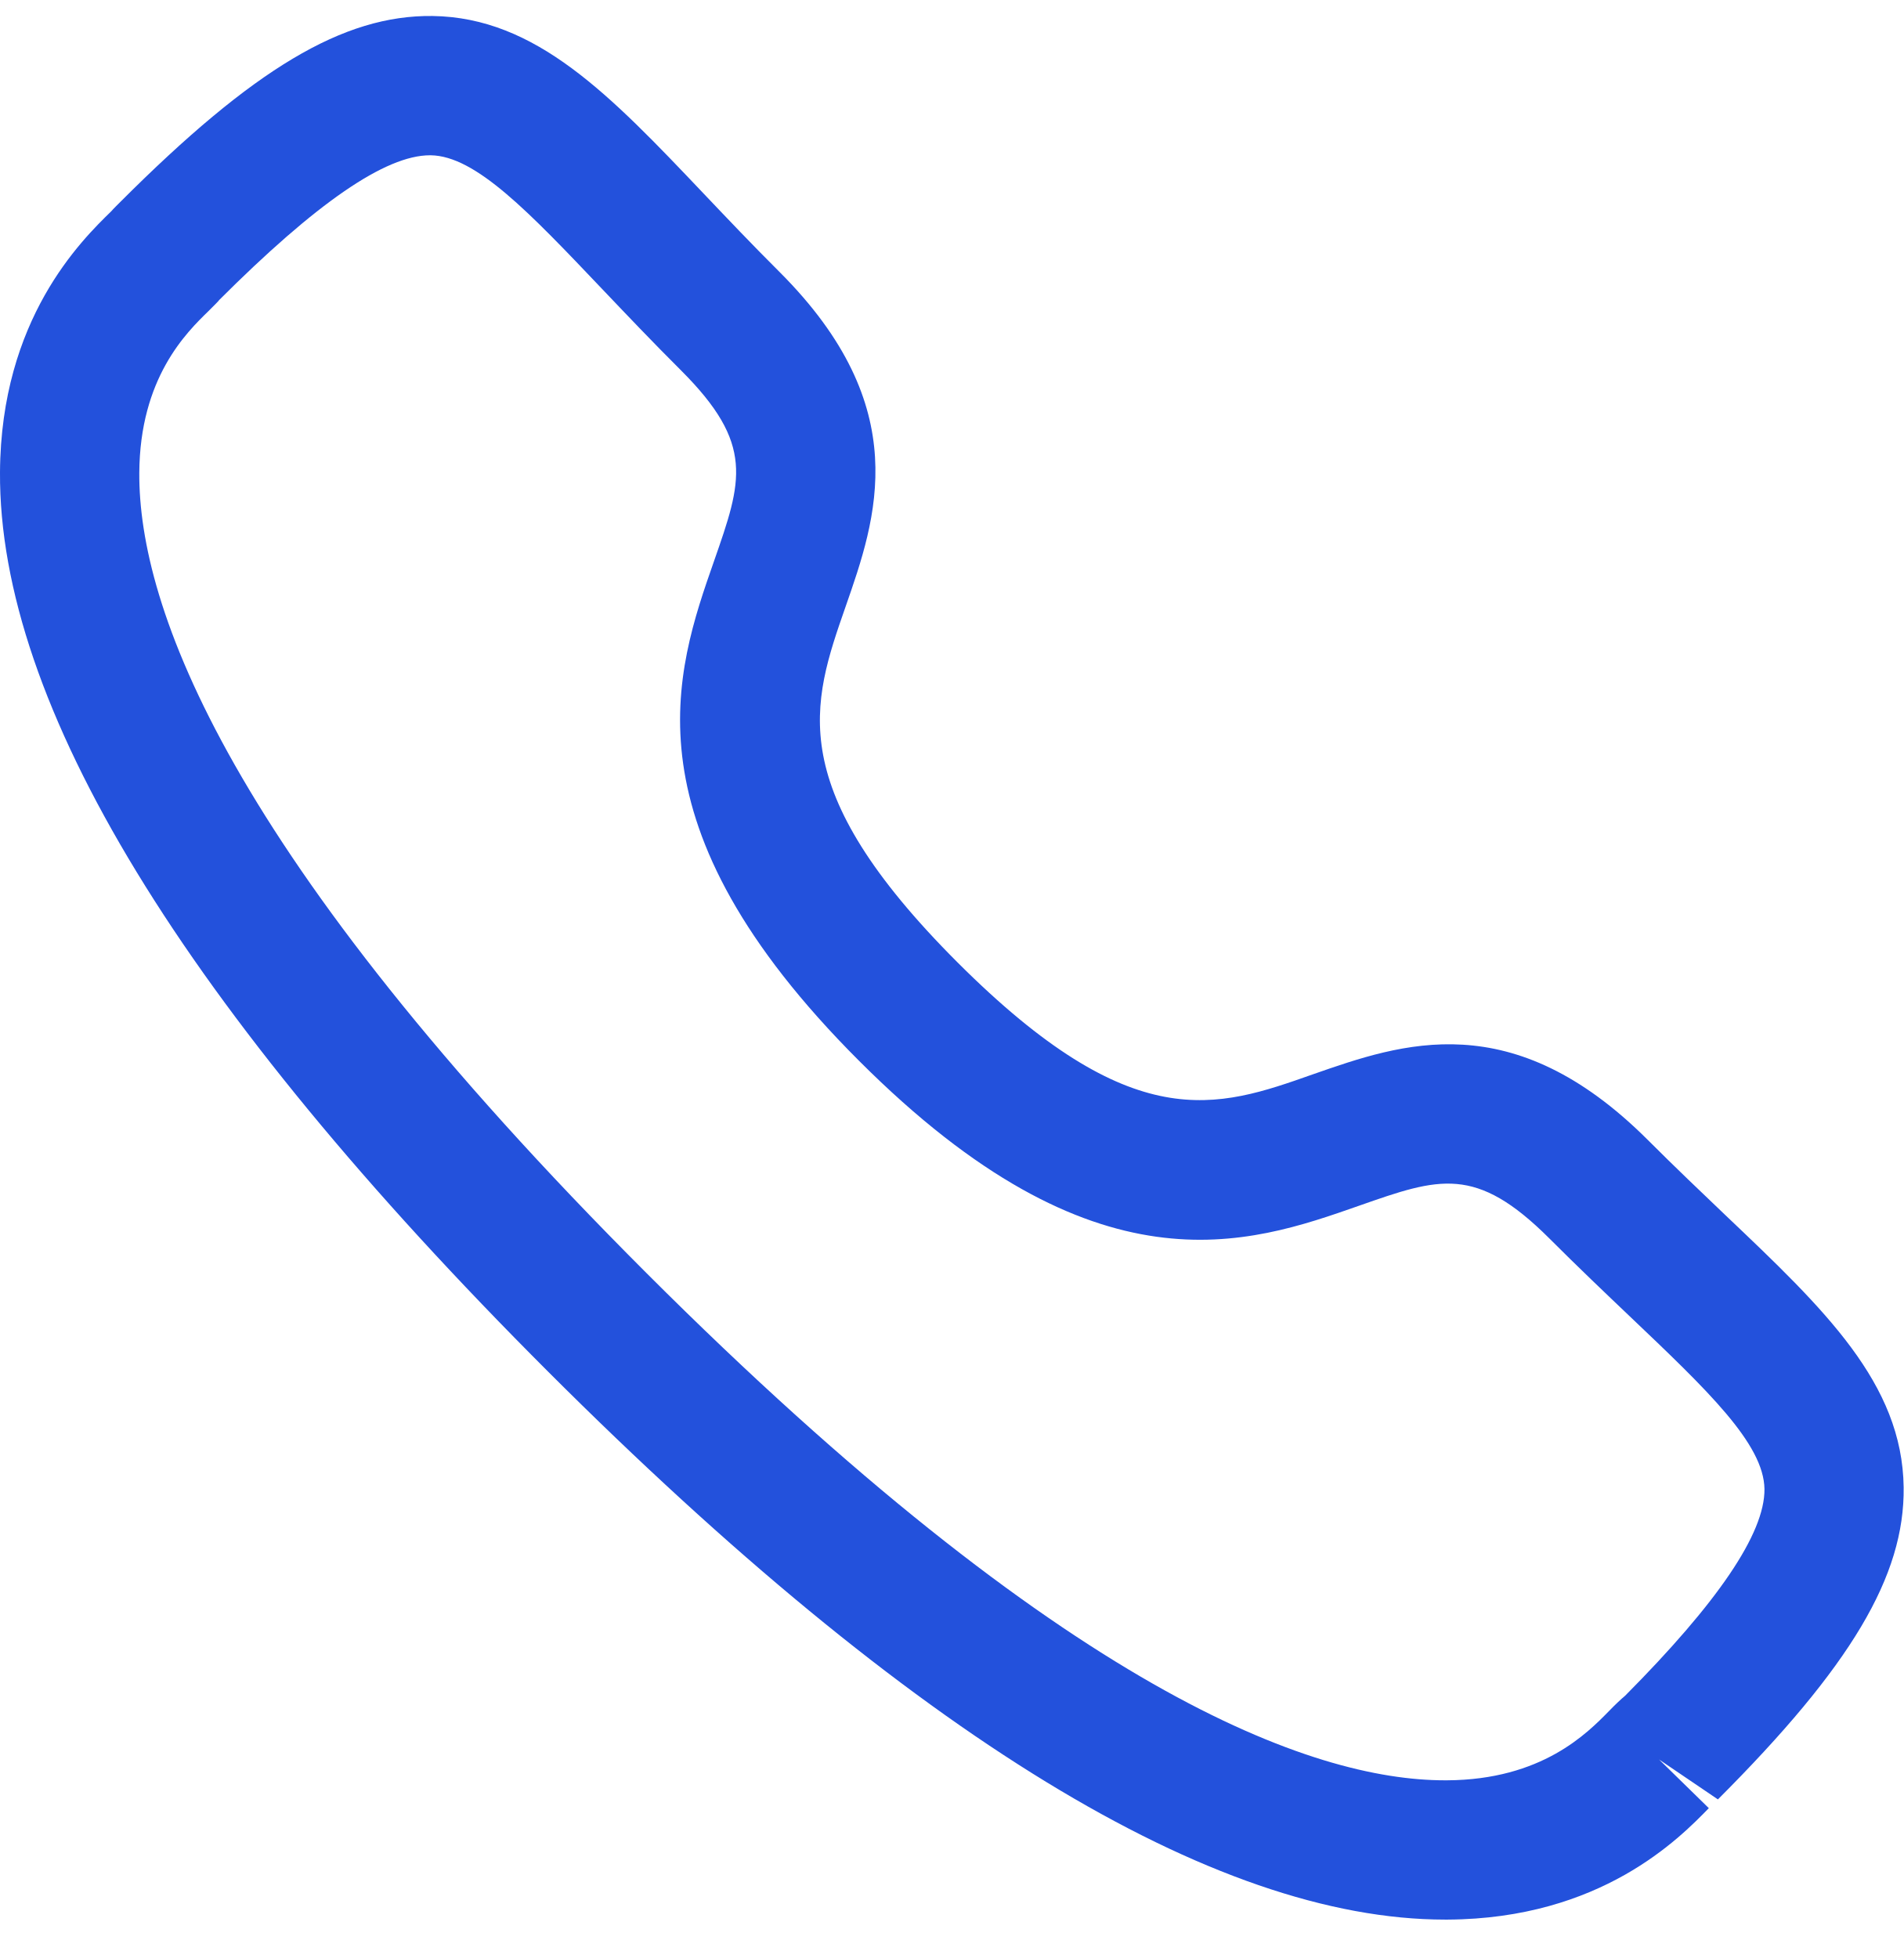
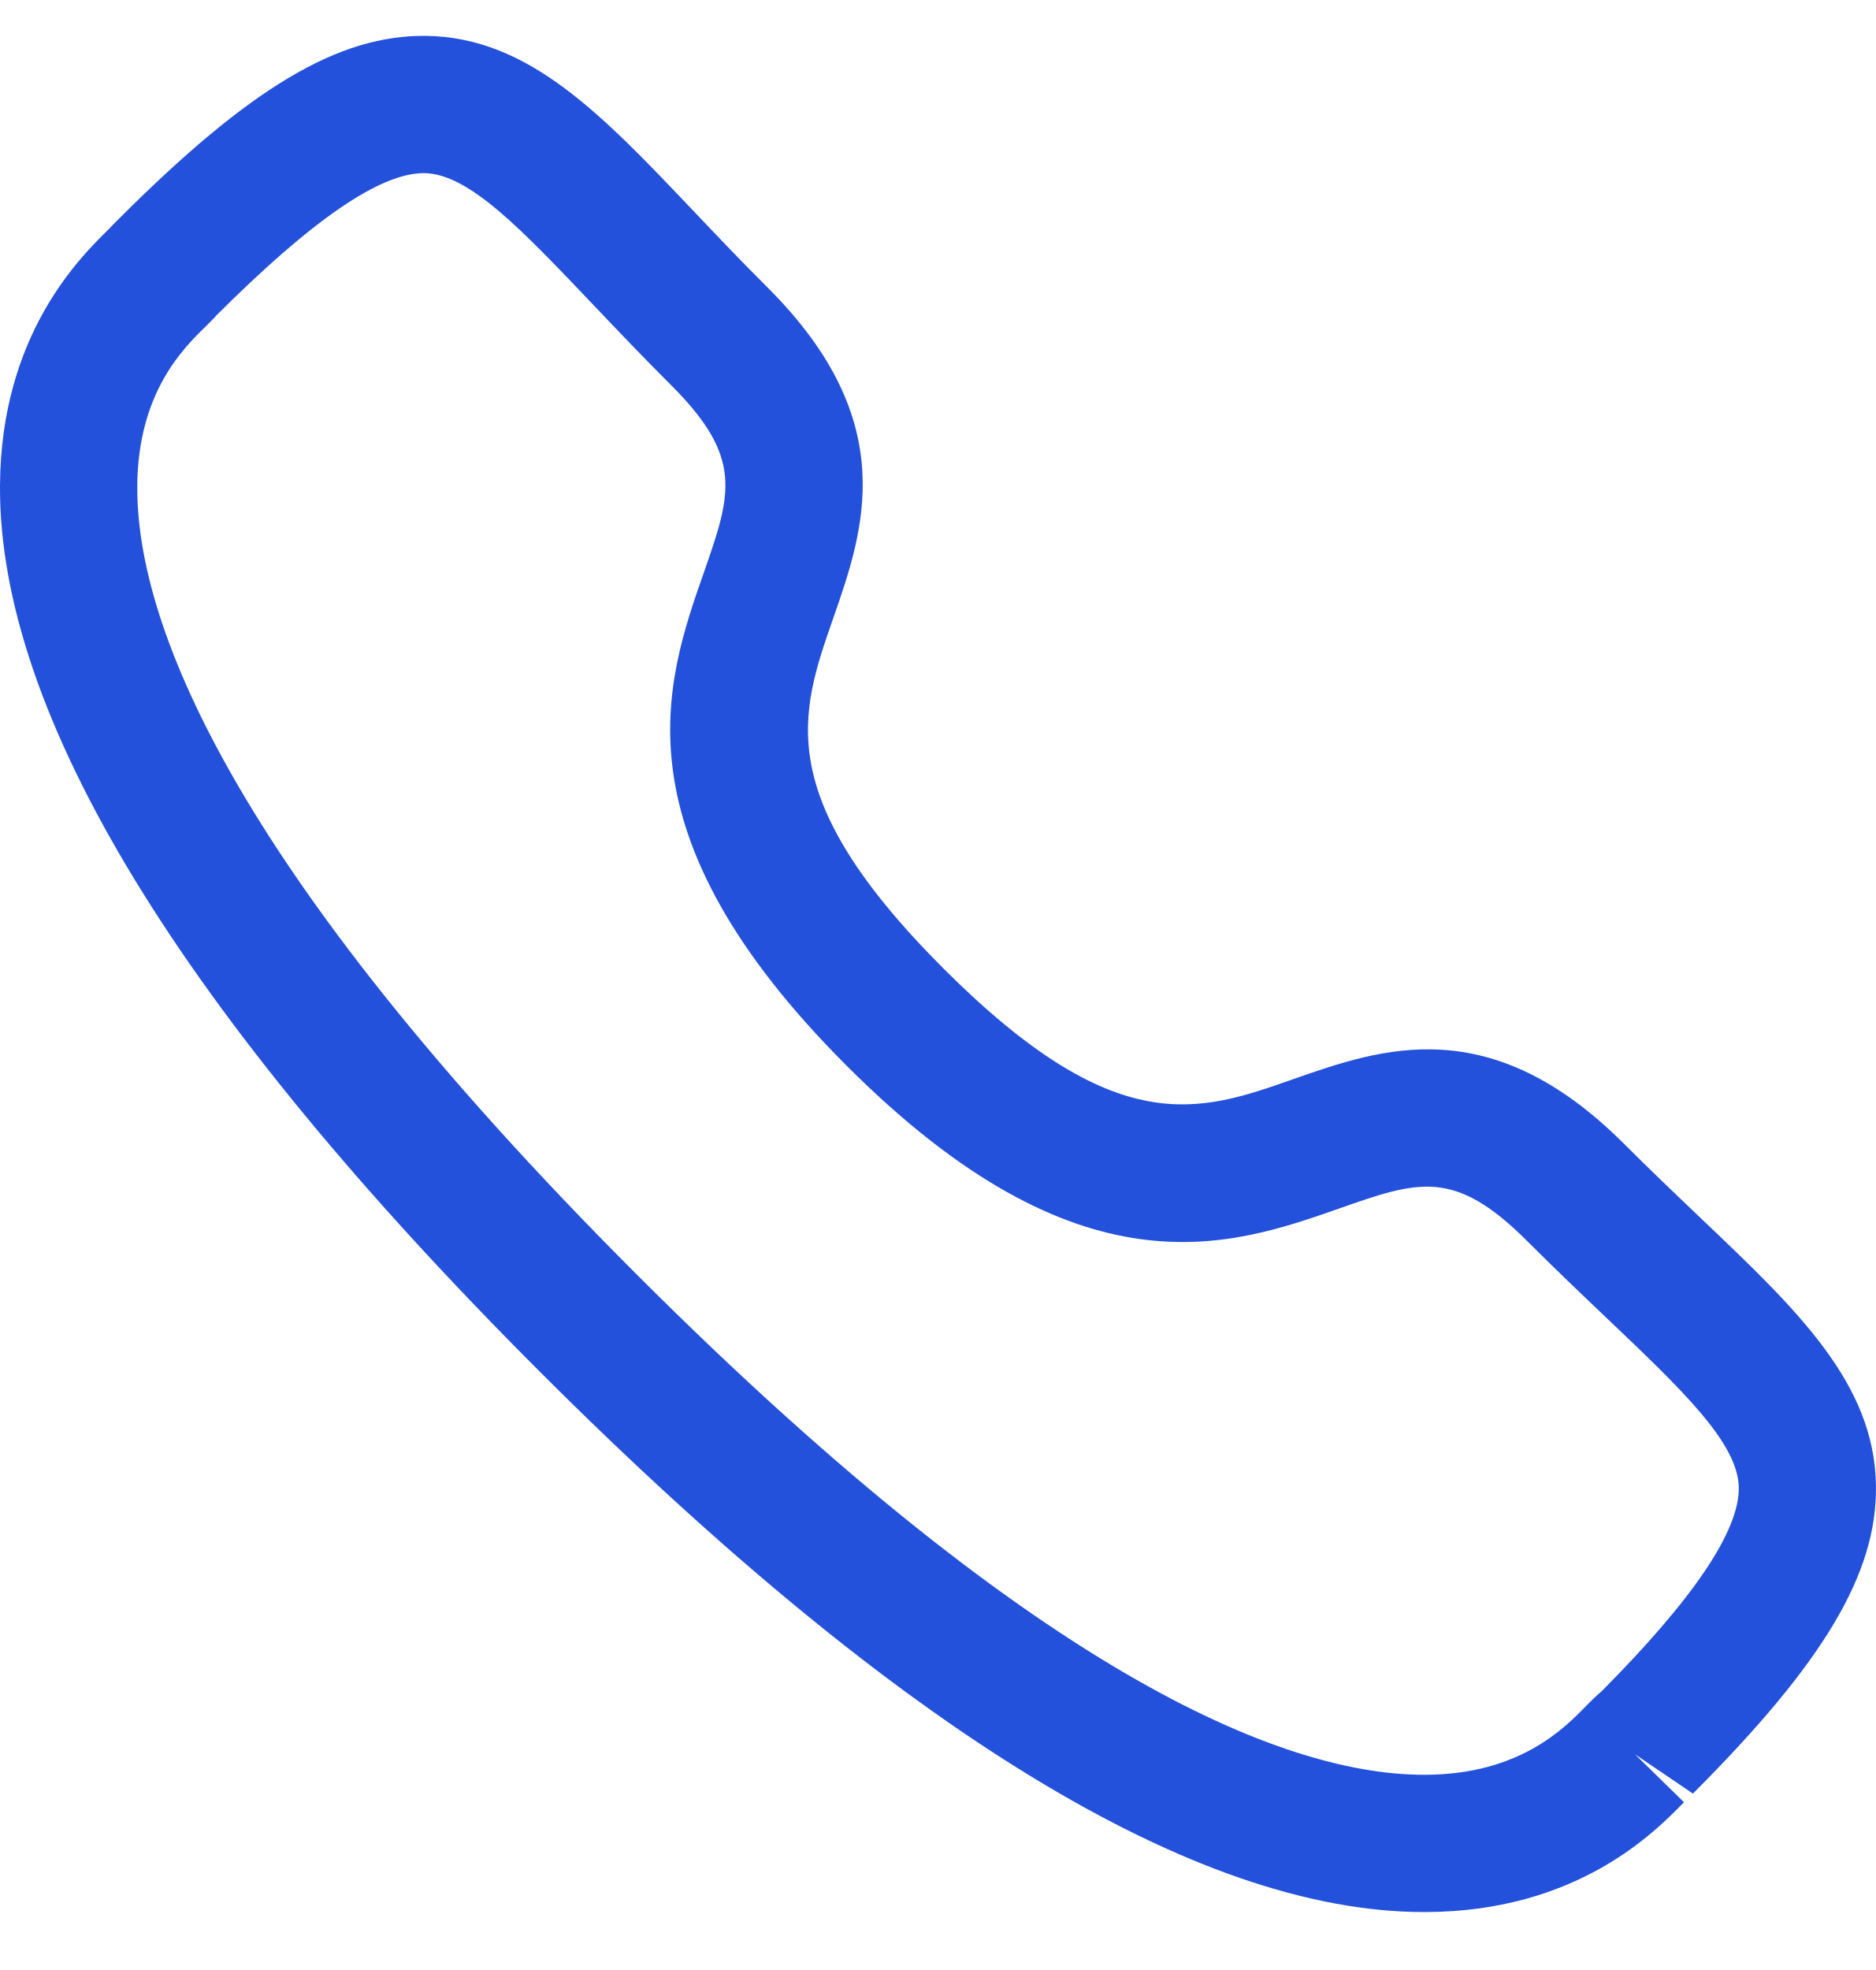
- <svg xmlns="http://www.w3.org/2000/svg" width="35" height="36" viewBox="0 0 35 36" fill="none">
+ <svg xmlns="http://www.w3.org/2000/svg" width="20" height="21" viewBox="0 0 35 36" fill="none">
  <path fill-rule="evenodd" clip-rule="evenodd" d="M4.028 5.52C4.031 5.52 3.946 5.609 3.838 5.715C3.425 6.116 2.57 6.951 2.561 8.697C2.548 11.14 4.154 15.677 11.89 23.411C19.59 31.107 24.119 32.733 26.567 32.733H26.603C28.35 32.724 29.183 31.867 29.586 31.456C29.709 31.329 29.808 31.237 29.878 31.179C31.578 29.468 32.449 28.195 32.441 27.378C32.429 26.545 31.392 25.56 29.96 24.198C29.504 23.764 29.009 23.293 28.486 22.77C27.133 21.42 26.462 21.651 24.986 22.169C22.946 22.885 20.146 23.858 15.796 19.506C11.439 15.152 12.414 12.356 13.128 10.316C13.643 8.841 13.879 8.168 12.523 6.812C11.992 6.283 11.516 5.781 11.077 5.32C9.723 3.896 8.747 2.867 7.919 2.855H7.905C7.087 2.855 5.817 3.729 4.019 5.527C4.024 5.522 4.026 5.52 4.028 5.52ZM26.569 35.294C22.315 35.294 16.768 31.906 10.08 25.222C3.367 18.511 -0.025 12.947 0 8.684C0.016 5.867 1.492 4.424 2.047 3.883C2.076 3.847 2.175 3.75 2.21 3.715C4.658 1.265 6.309 0.275 7.951 0.294C9.858 0.32 11.216 1.747 12.933 3.555C13.358 4.002 13.819 4.489 14.333 5.001C16.826 7.494 16.115 9.527 15.545 11.159C14.924 12.94 14.386 14.476 17.606 17.696C20.829 20.916 22.366 20.379 24.14 19.752C25.774 19.182 27.802 18.468 30.298 20.961C30.803 21.466 31.283 21.922 31.725 22.344C33.542 24.07 34.976 25.434 35 27.346C35.02 28.977 34.03 30.638 31.585 33.084L30.503 32.35L31.418 33.245C30.877 33.8 29.436 35.278 26.617 35.294H26.569Z" fill="#2351DC" />
</svg>
